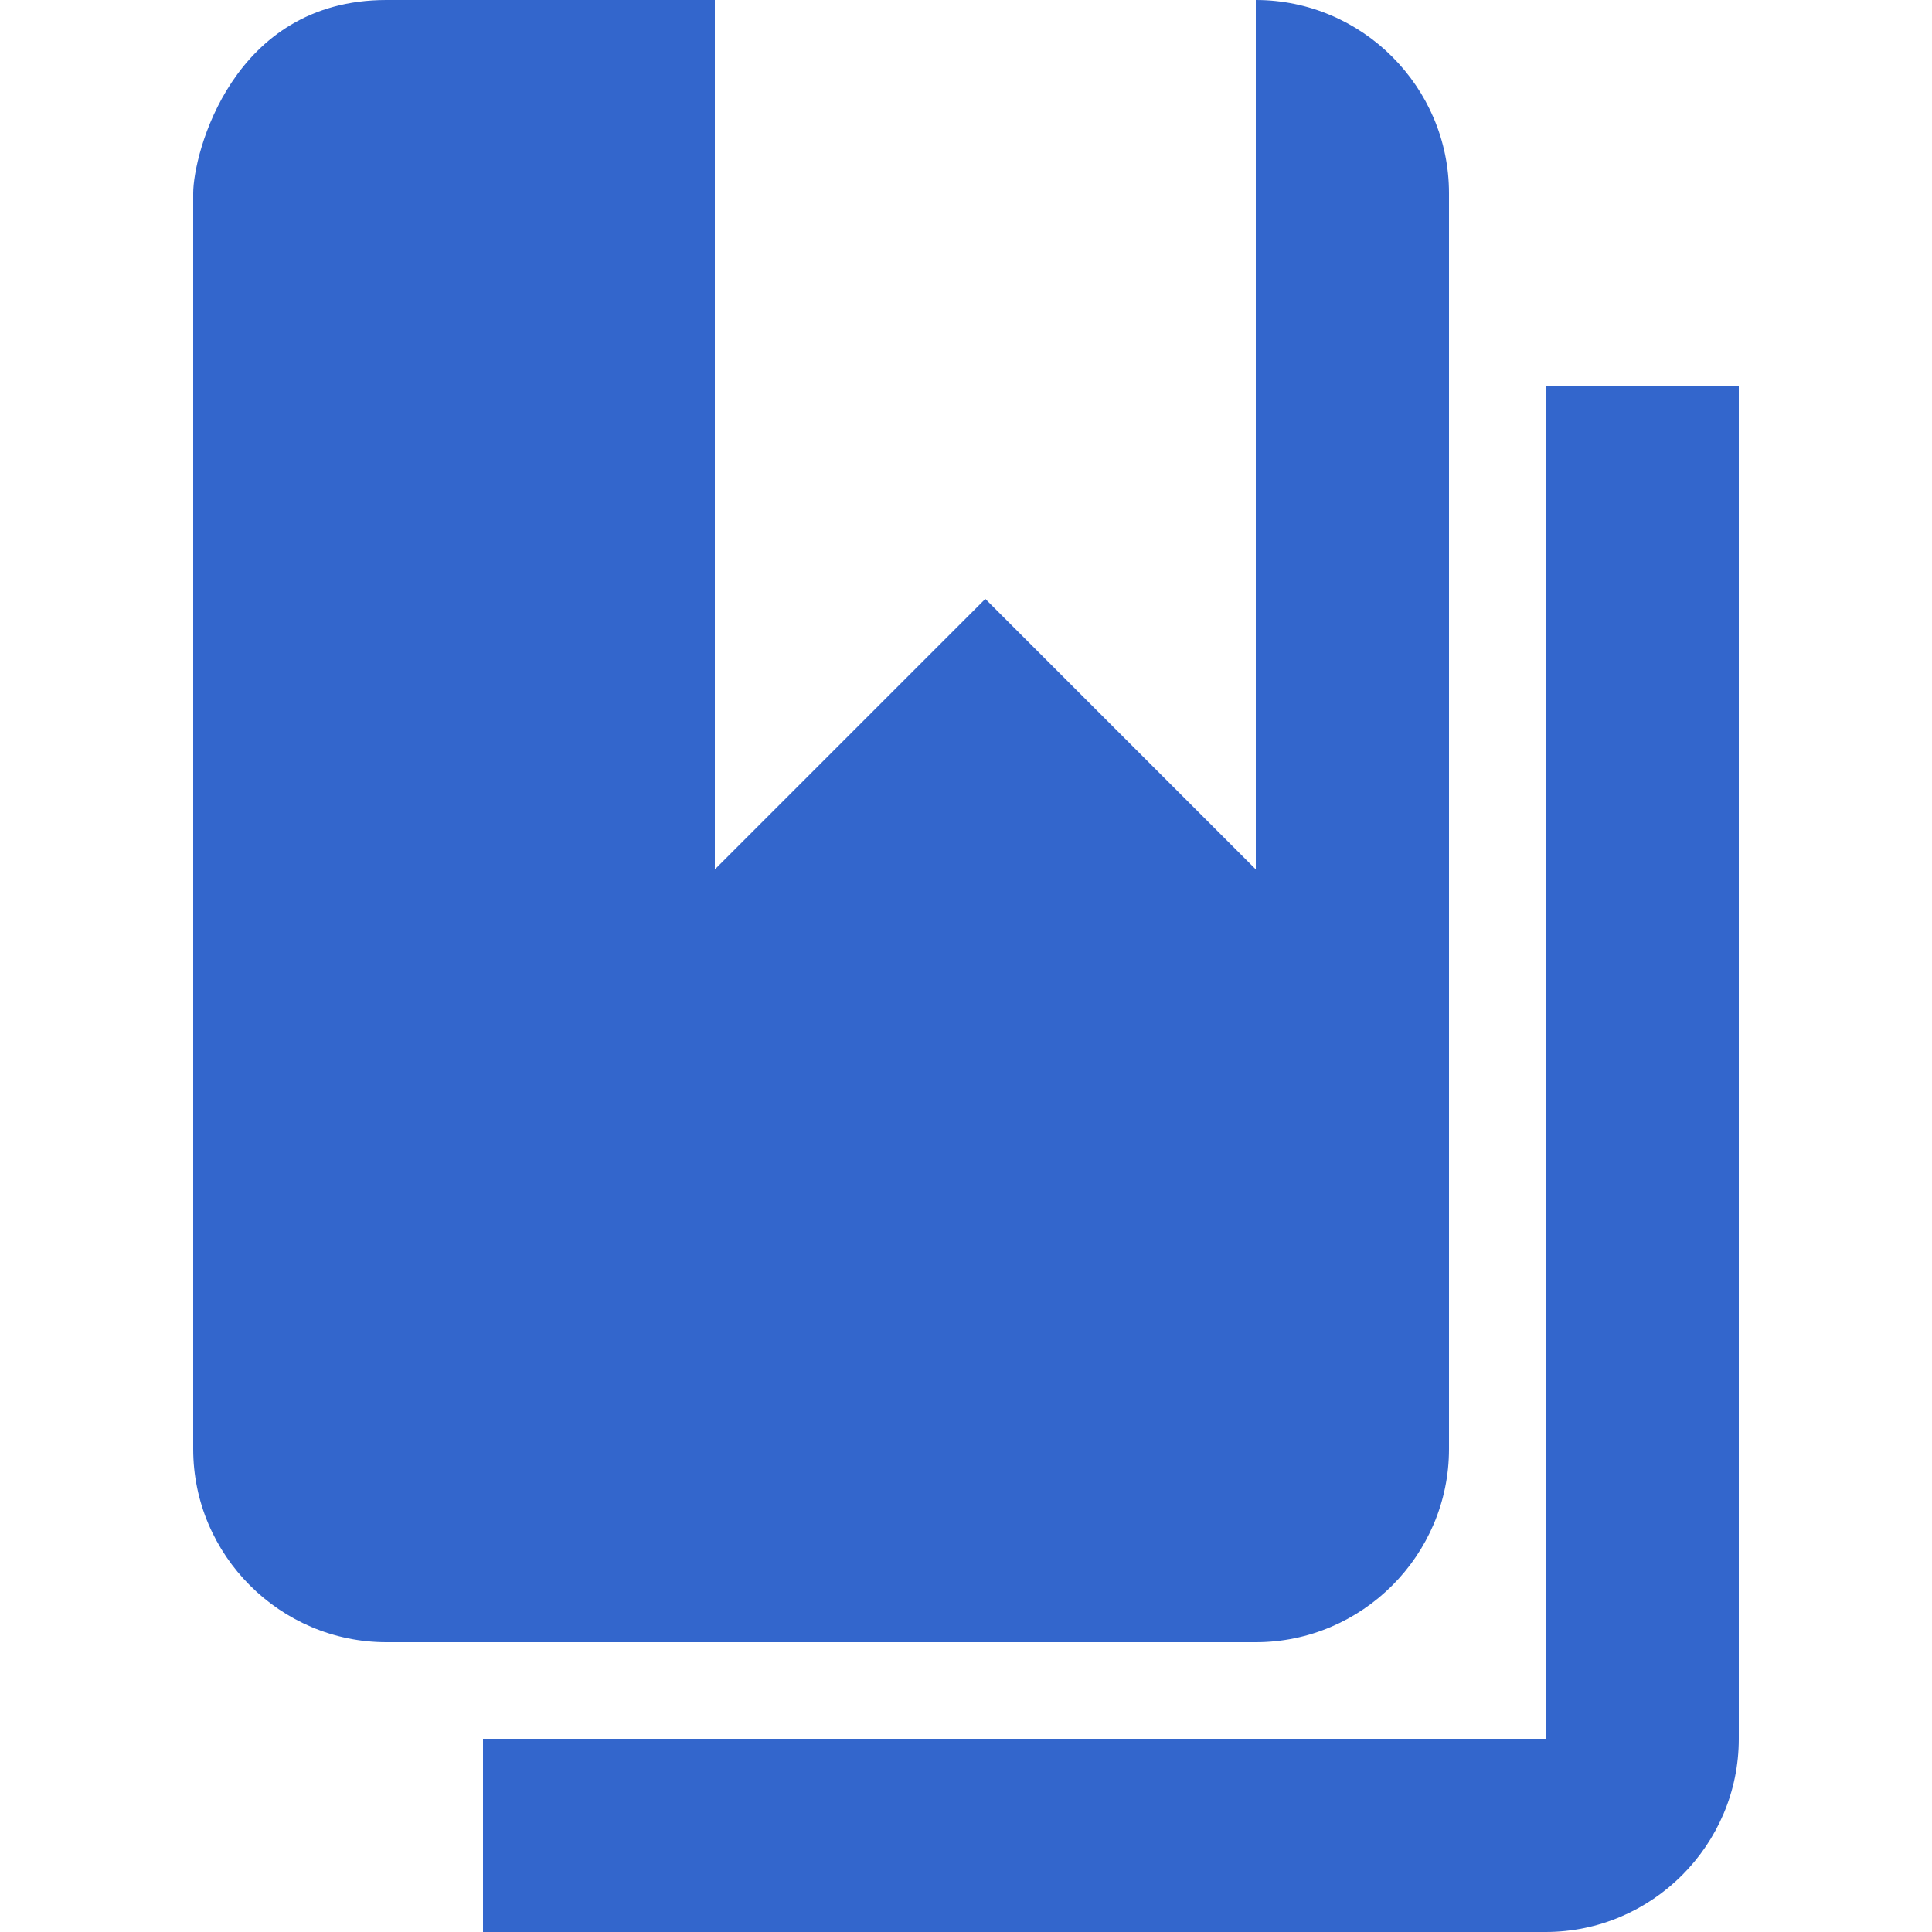
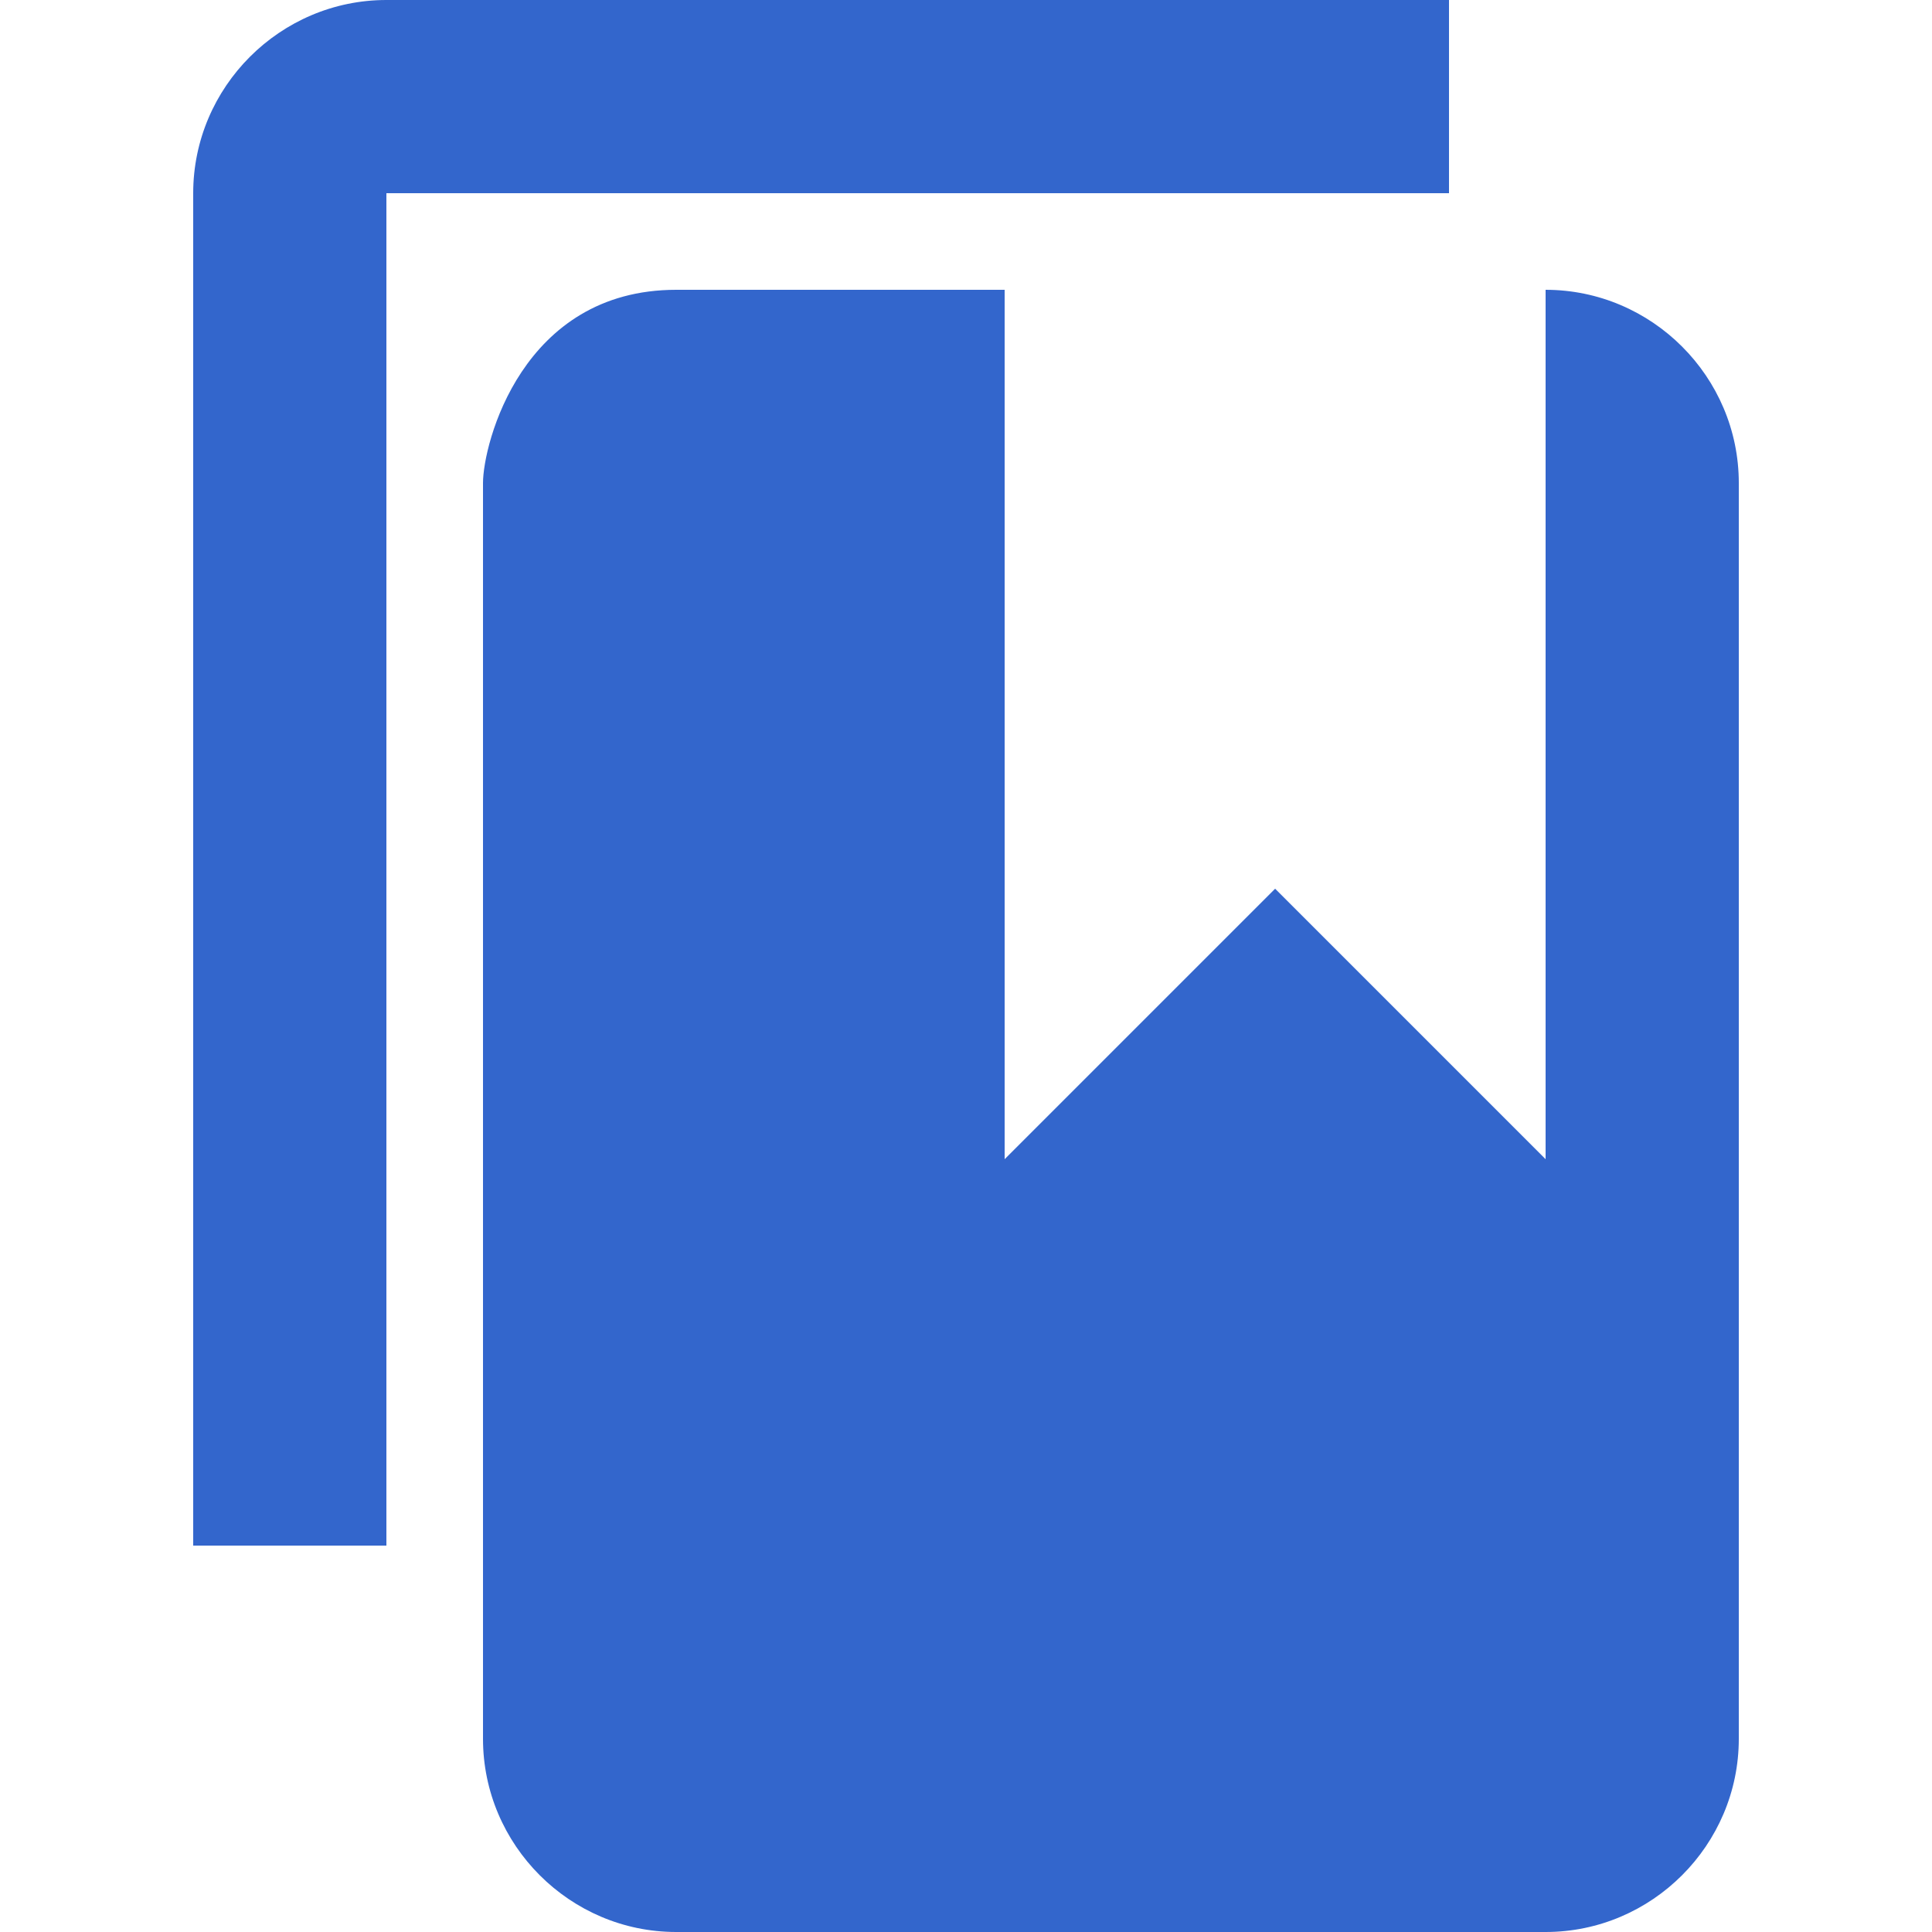
<svg xmlns="http://www.w3.org/2000/svg" width="20" height="20" viewBox="0 0 20 20">
  <g fill="#36c">
-     <path d="M2 15c0 1.1.9 2 2 2h9c1.1 0 2-.9 2-2V2c0-1.1-.9-2-2-2v9l-2.8-2.8L7.4 9V0H4C2.4 0 2 1.6 2 2z" />
-     <path d="M16 18H5v2h11c1.1 0 2-.9 2-2V4h-2z" />
+     <path d="M5 18c0 1.1.9 2 2 2h9c1.1 0 2-.9 2-2V5c0-1.1-.9-2-2-2v9l-2.8-2.8-2.8 2.8V3H7C5.4 3 5 4.6 5 5v13z" />
+     <path d="M4 2h11V0H4C2.9 0 2 .9 2 2v14h2V2z" />
  </g>
</svg>
